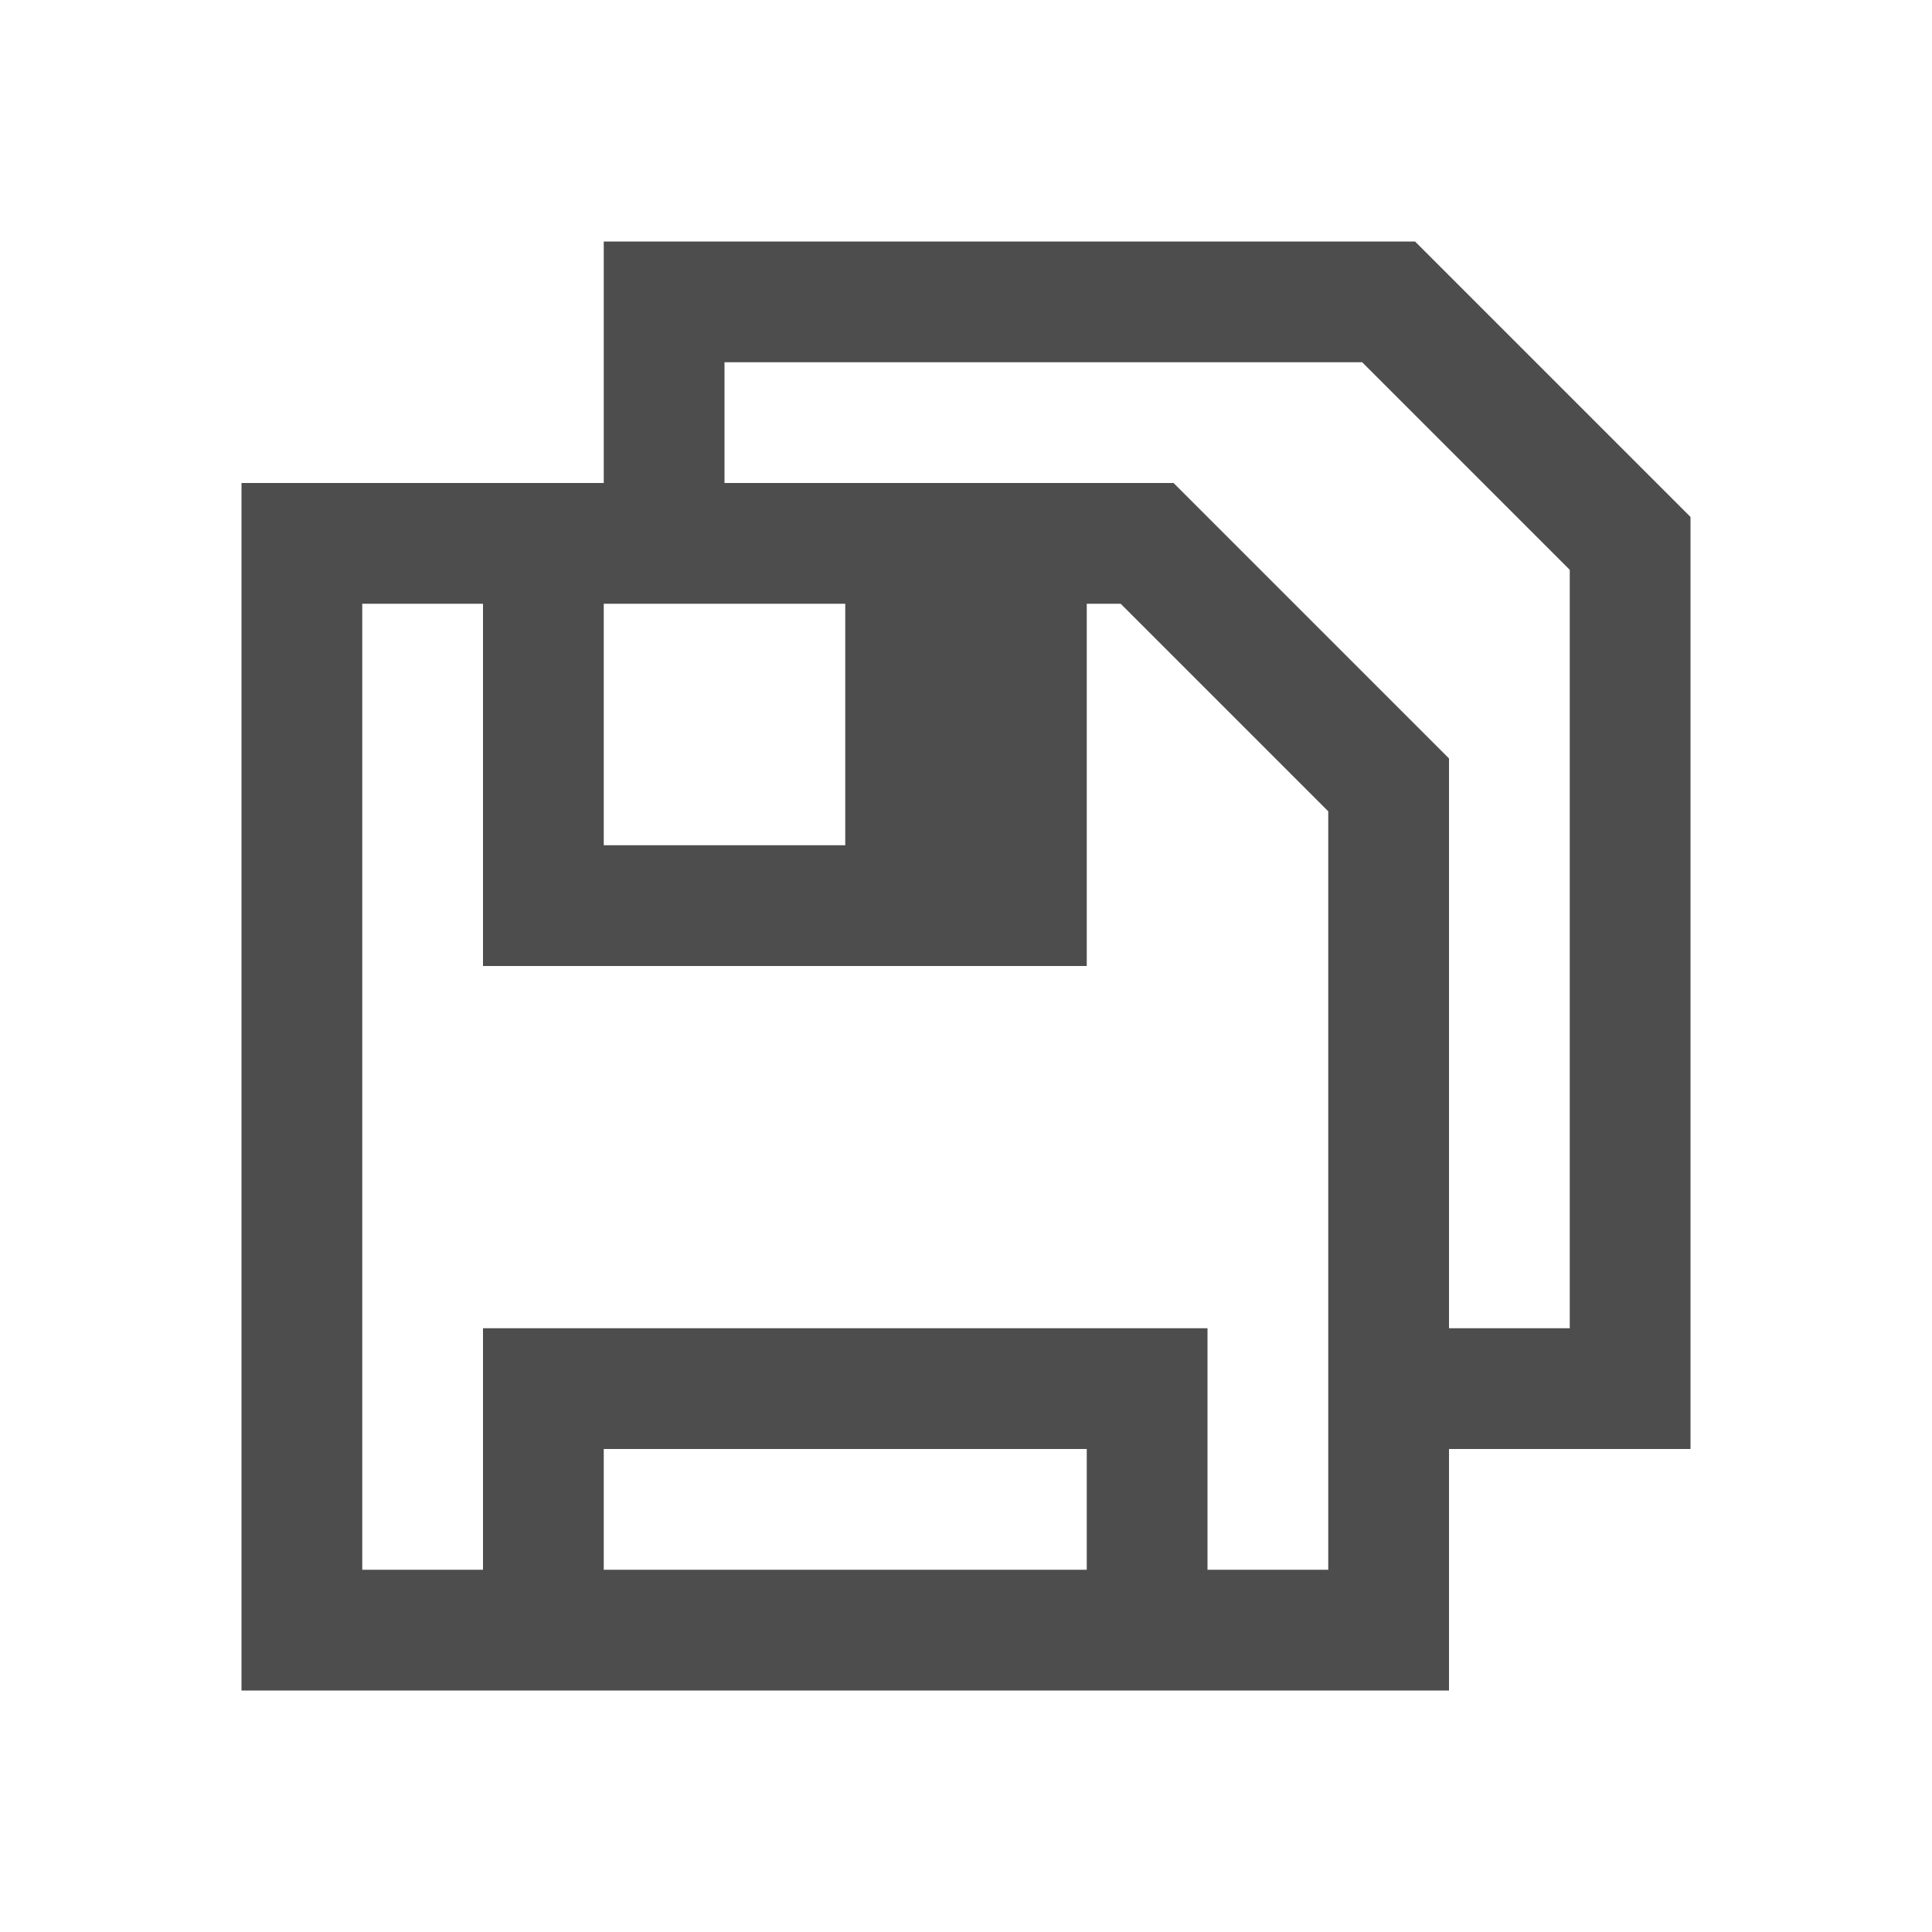
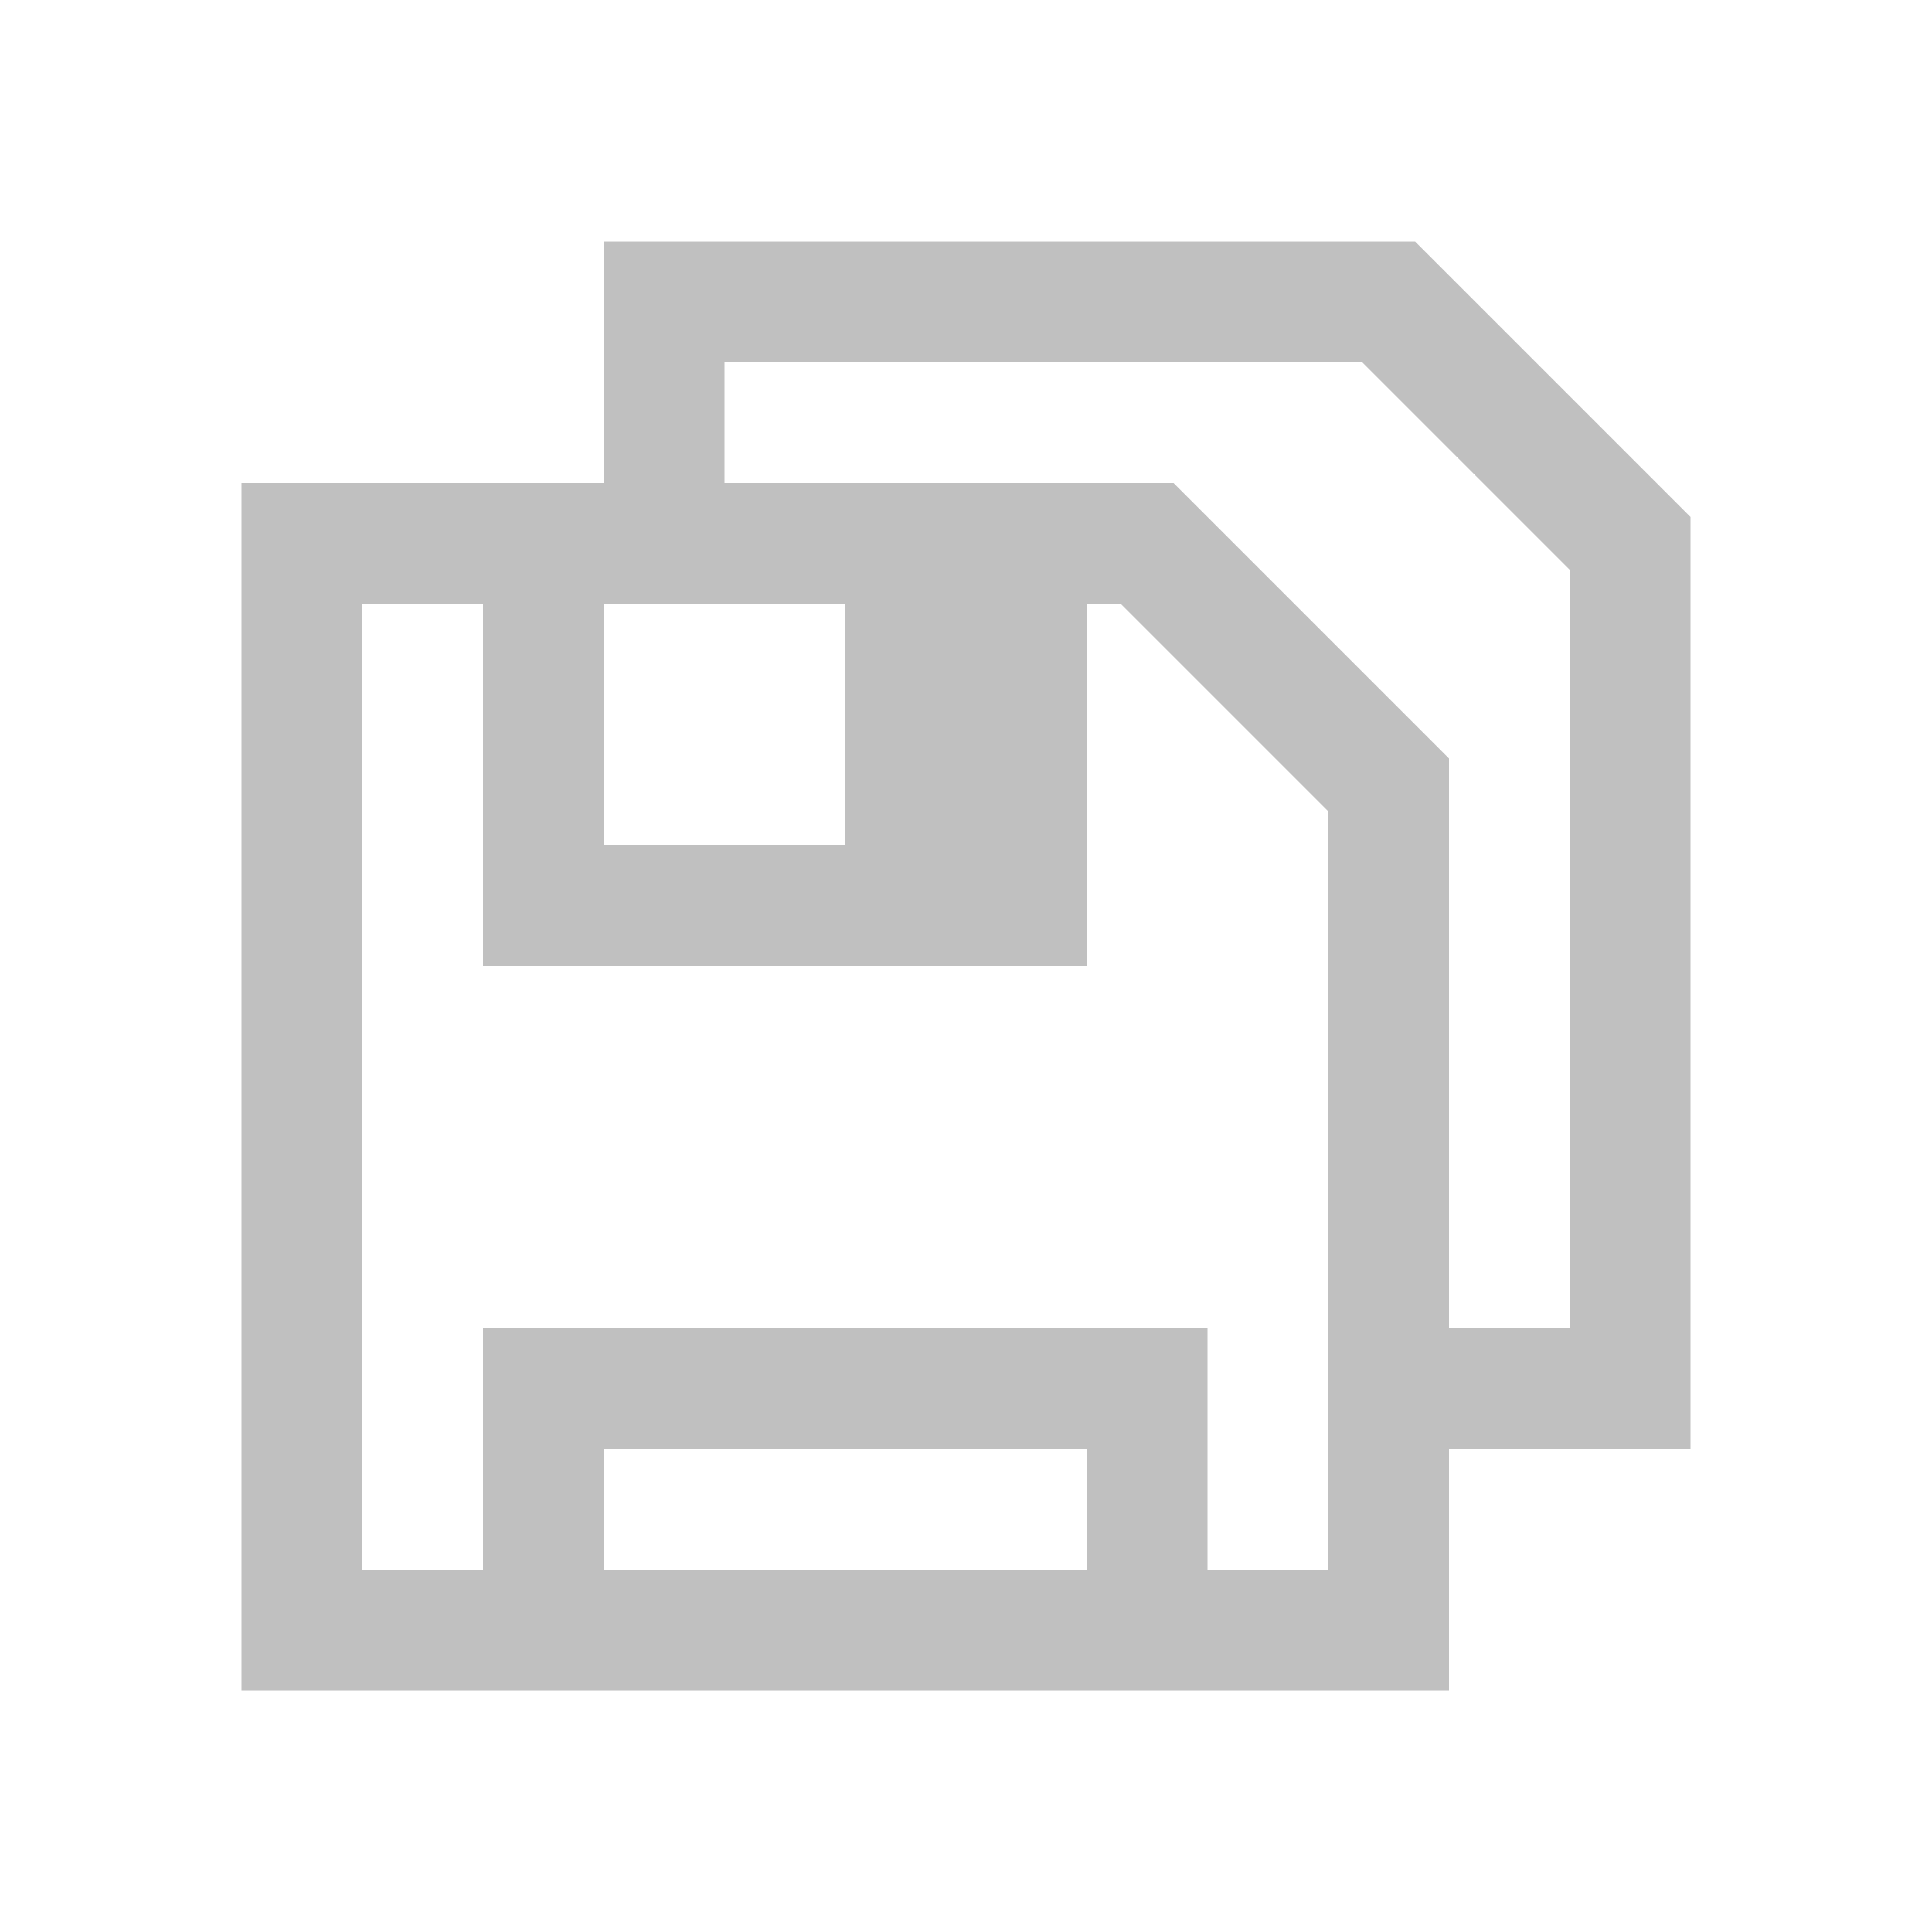
<svg xmlns="http://www.w3.org/2000/svg" viewBox="0 0 16 16">
  <defs id="defs3051">
    <style type="text/css" id="current-color-scheme">
      .ColorScheme-Text {
-         color:#4d4d4d;
+         color:#c0c0c0;
      }
      </style>
  </defs>
  <path style="fill:currentColor;fill-opacity:1;stroke:none" d="M 5 2 L 5 4 L 2 4 L 2 14 L 12 14 L 12 12 L 14 12 L 14 4.281 L 11.719 2 L 11.688 2 L 11 2 C 11 2 5 2 5 2 z M 6 3 L 11.281 3 L 13 4.719 L 13 5 L 13 11 L 12 11 L 12 6.281 L 9.719 4 L 9.688 4 L 9 4 L 6 4 L 6 3 z M 3 5 L 4 5 L 4 8 L 9 8 L 9 7 L 9 5 L 9.281 5 L 11 6.719 L 11 7 L 11 13 L 10 13 L 10 11 L 4 11 L 4 13 L 3 13 L 3 5 z M 5 5 L 7 5 L 7 7 L 5 7 L 5 5 z M 5 12 L 9 12 L 9 13 L 5 13 L 5 12 z " class="ColorScheme-Text" />
</svg>
